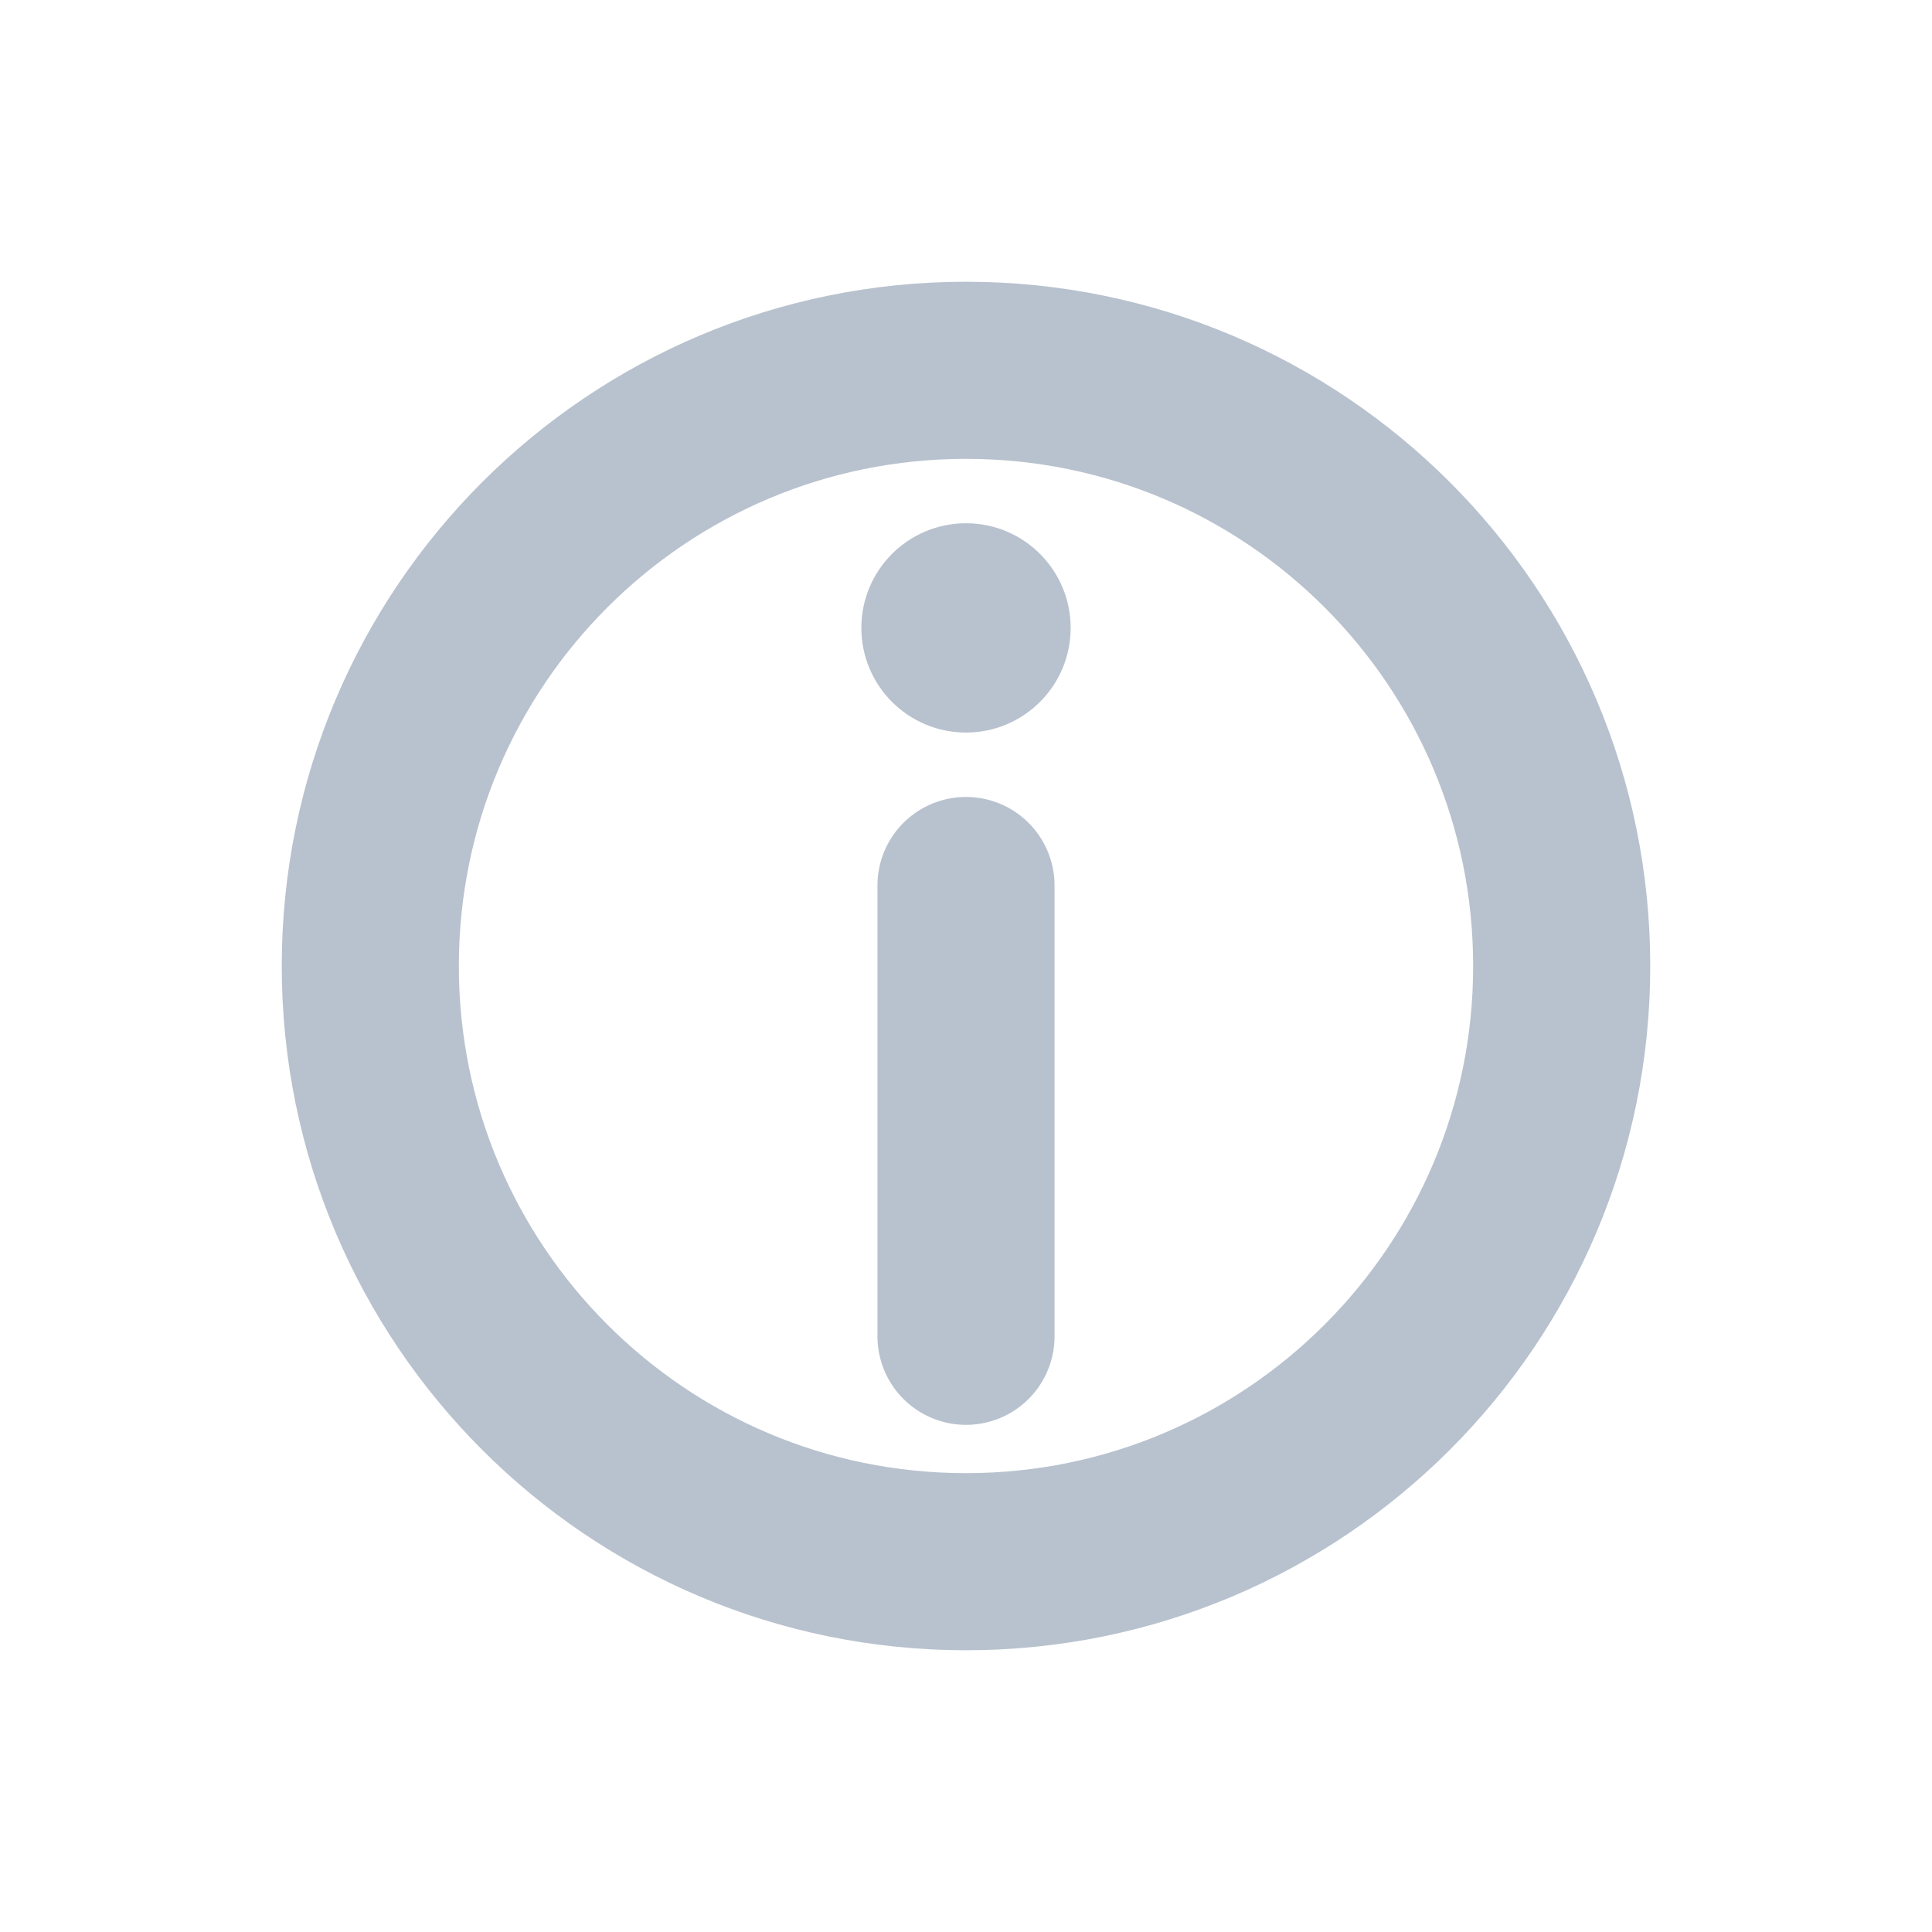
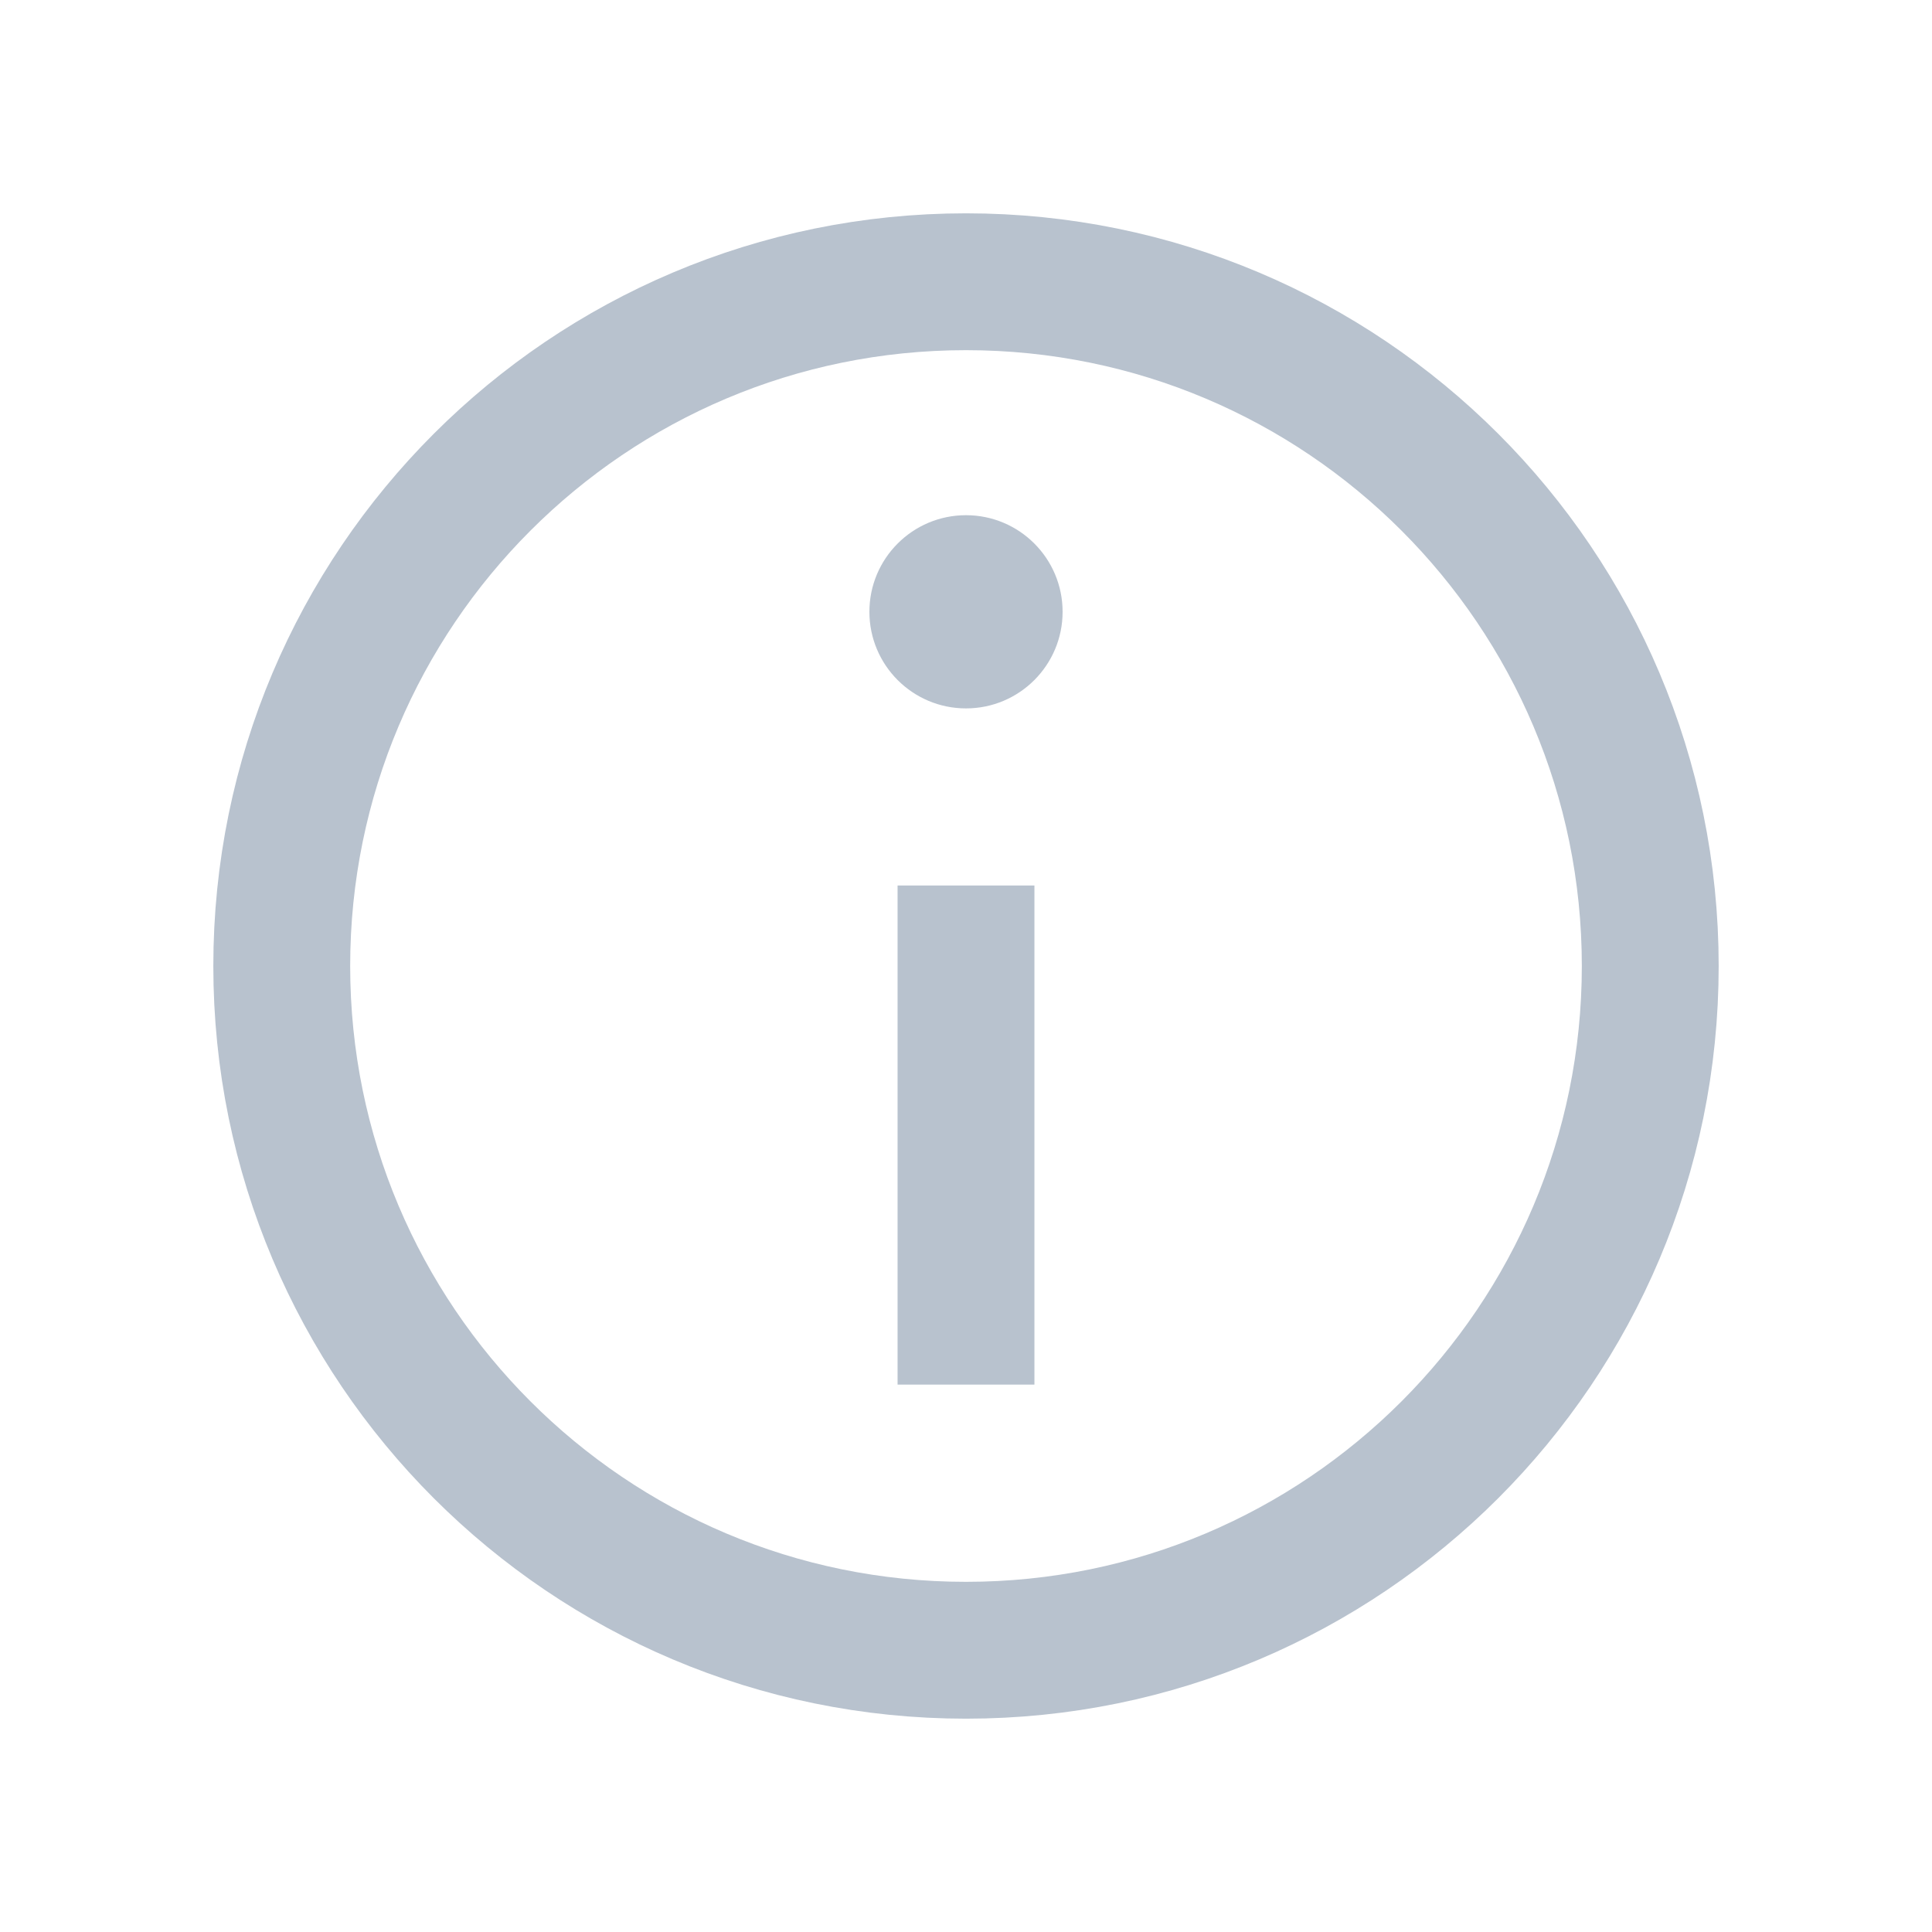
- <svg xmlns="http://www.w3.org/2000/svg" width="24" height="24" viewBox="0 0 24 24">
-   <circle cx="12" cy="12" r="7.4" fill="none" stroke="#B8C2CE" stroke-width="2.2" stroke-linecap="round" stroke-linejoin="round" />
-   <path d="M12 11 V16.6" fill="none" stroke="#B8C2CE" stroke-width="2.2" stroke-linecap="round" stroke-linejoin="round" />
-   <circle cx="12" cy="7.8" r="1.3" fill="#B8C2CE" />
+ <svg xmlns="http://www.w3.org/2000/svg" width="24" height="24" viewBox="0 0 24 24" stroke-linecap="butt" stroke-linejoin="miter">
+   <circle cx="12" cy="12" r="8.5" fill="none" stroke="#B8C2CE" stroke-width="1.7" />
+   <path d="M12 11 V17.2" fill="none" stroke="#B8C2CE" stroke-width="1.7" />
+   <circle cx="12" cy="7.6" r="1.2" fill="#B8C2CE" />
</svg>
